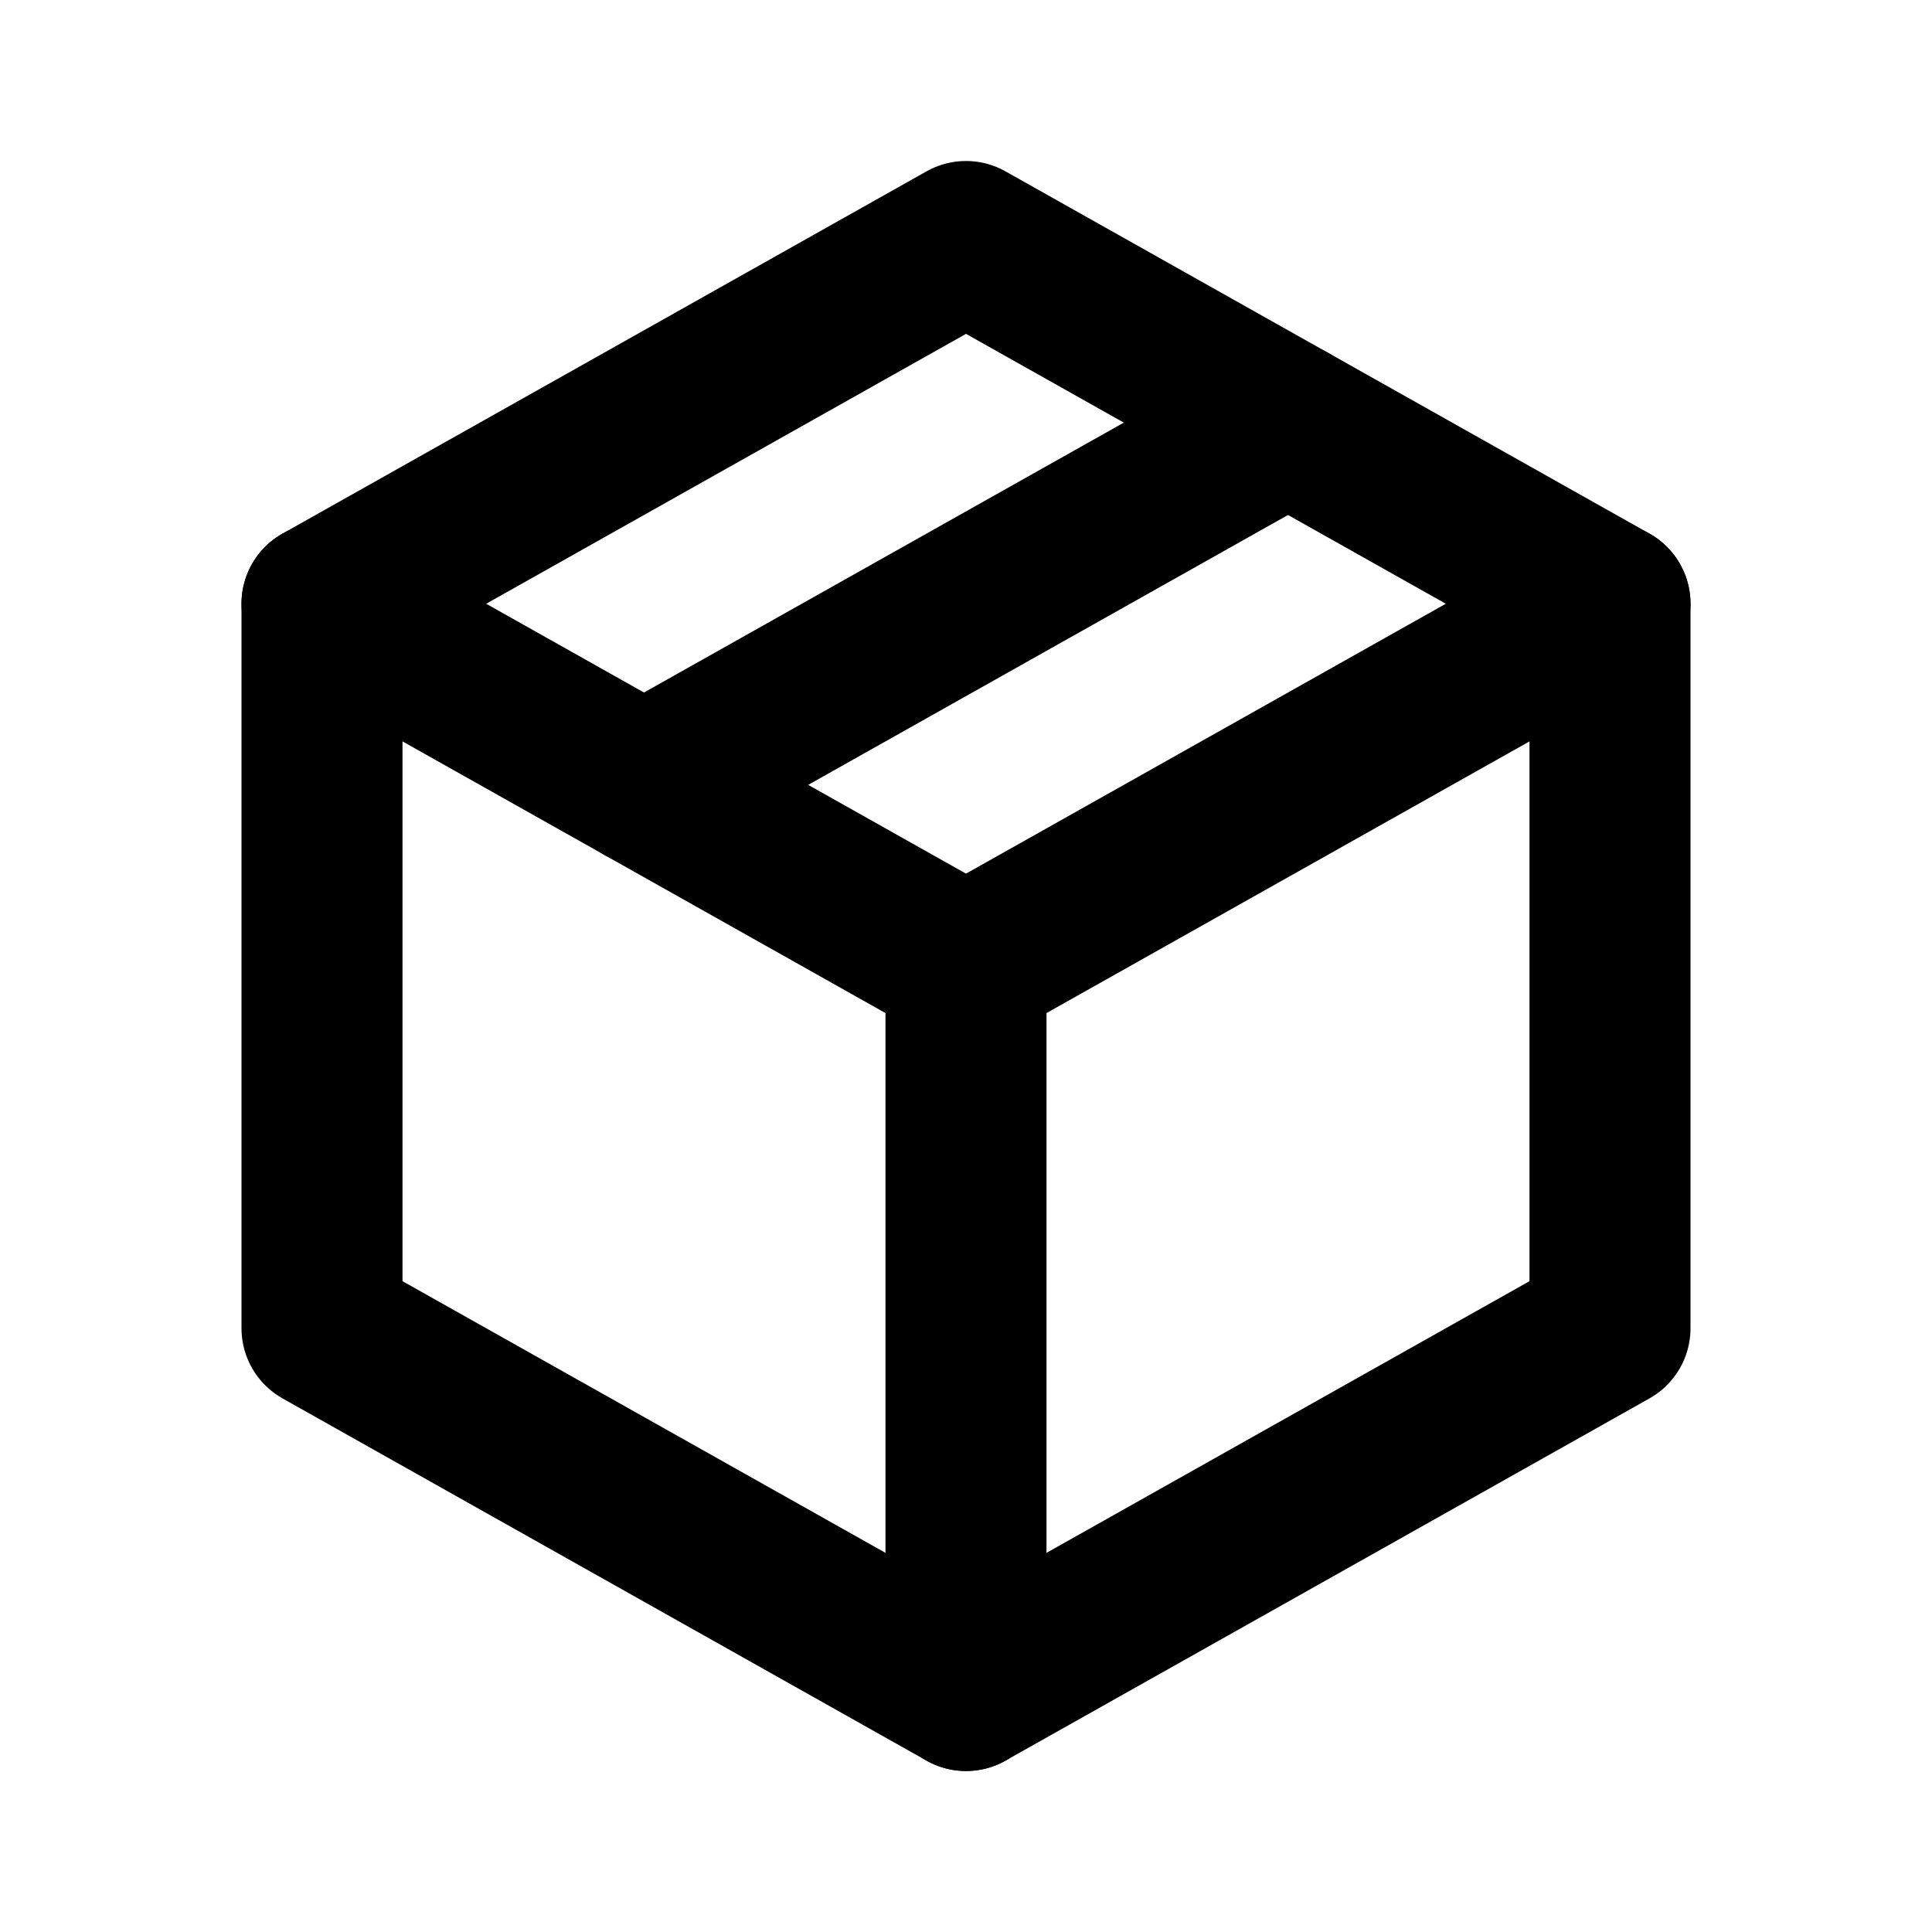
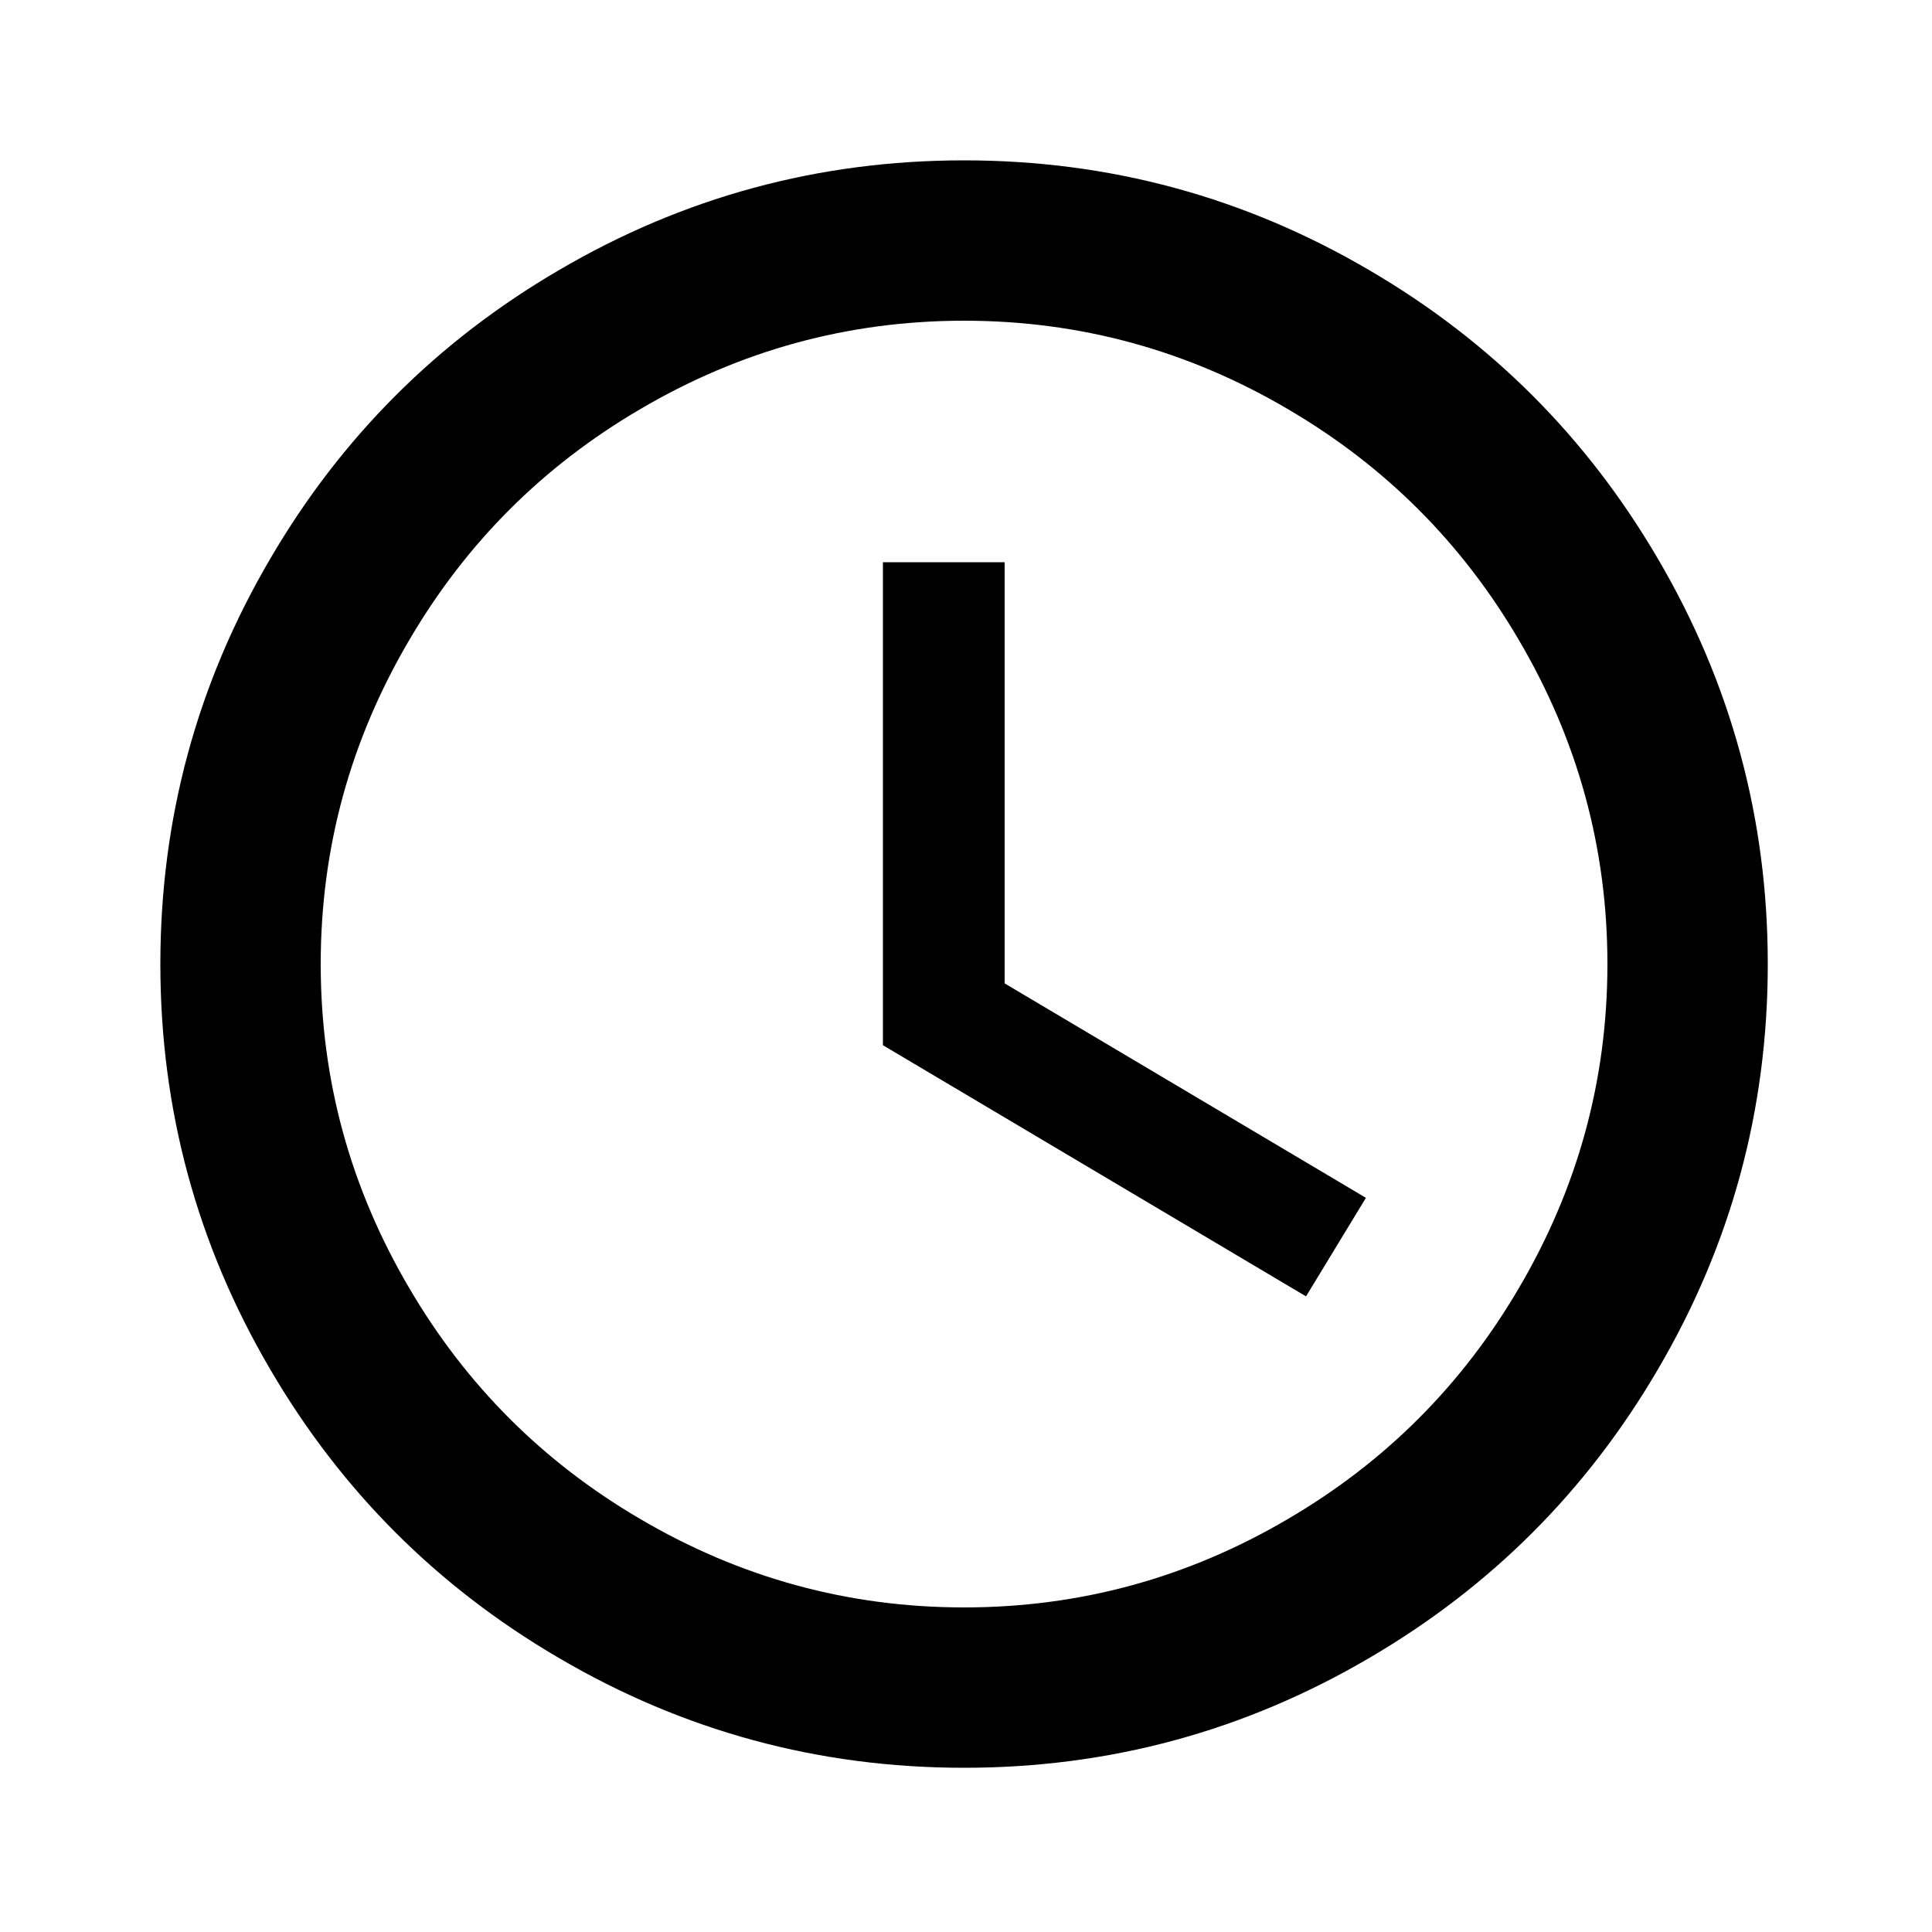
- <svg xmlns="http://www.w3.org/2000/svg" class="icon" width="24" height="24" viewBox="0 0 24 24" stroke-width="2" stroke="currentColor" fill="none" stroke-linecap="round" stroke-linejoin="round">
-   <path stroke="none" d="M0 0h24v24H0z" fill="none" />
-   <path d="M12 3l8 4.5l0 9l-8 4.5l-8 -4.5l0 -9l8 -4.5" />
-   <path d="M12 12l8 -4.5" />
-   <path d="M12 12l0 9" />
-   <path d="M12 12l-8 -4.5" />
-   <path d="M16 5.25l-8 4.5" />
+ <svg xmlns="http://www.w3.org/2000/svg" fill="#000000" width="800px" height="800px" viewBox="0 0 1000 1000">
+   <path d="M499 83q-113 0-210 57-94 55-149 149-57 97-57 210t57 210q55 94 149 149 97 57 210 57t210-57q94-55 149-149 57-97 57-210t-57-210q-55-94-149-149-97-57-210-57zm0 749q-90 0-168-46-75-44-119-119-46-78-46-168t46-168q44-75 119-119 78-46 168-46t168 46q75 44 119 119 46 78 46 168t-46 168q-44 75-119 119-78 46-168 46zm21-541h-63v250l219 130 31-51-187-111V291z" />
</svg>
